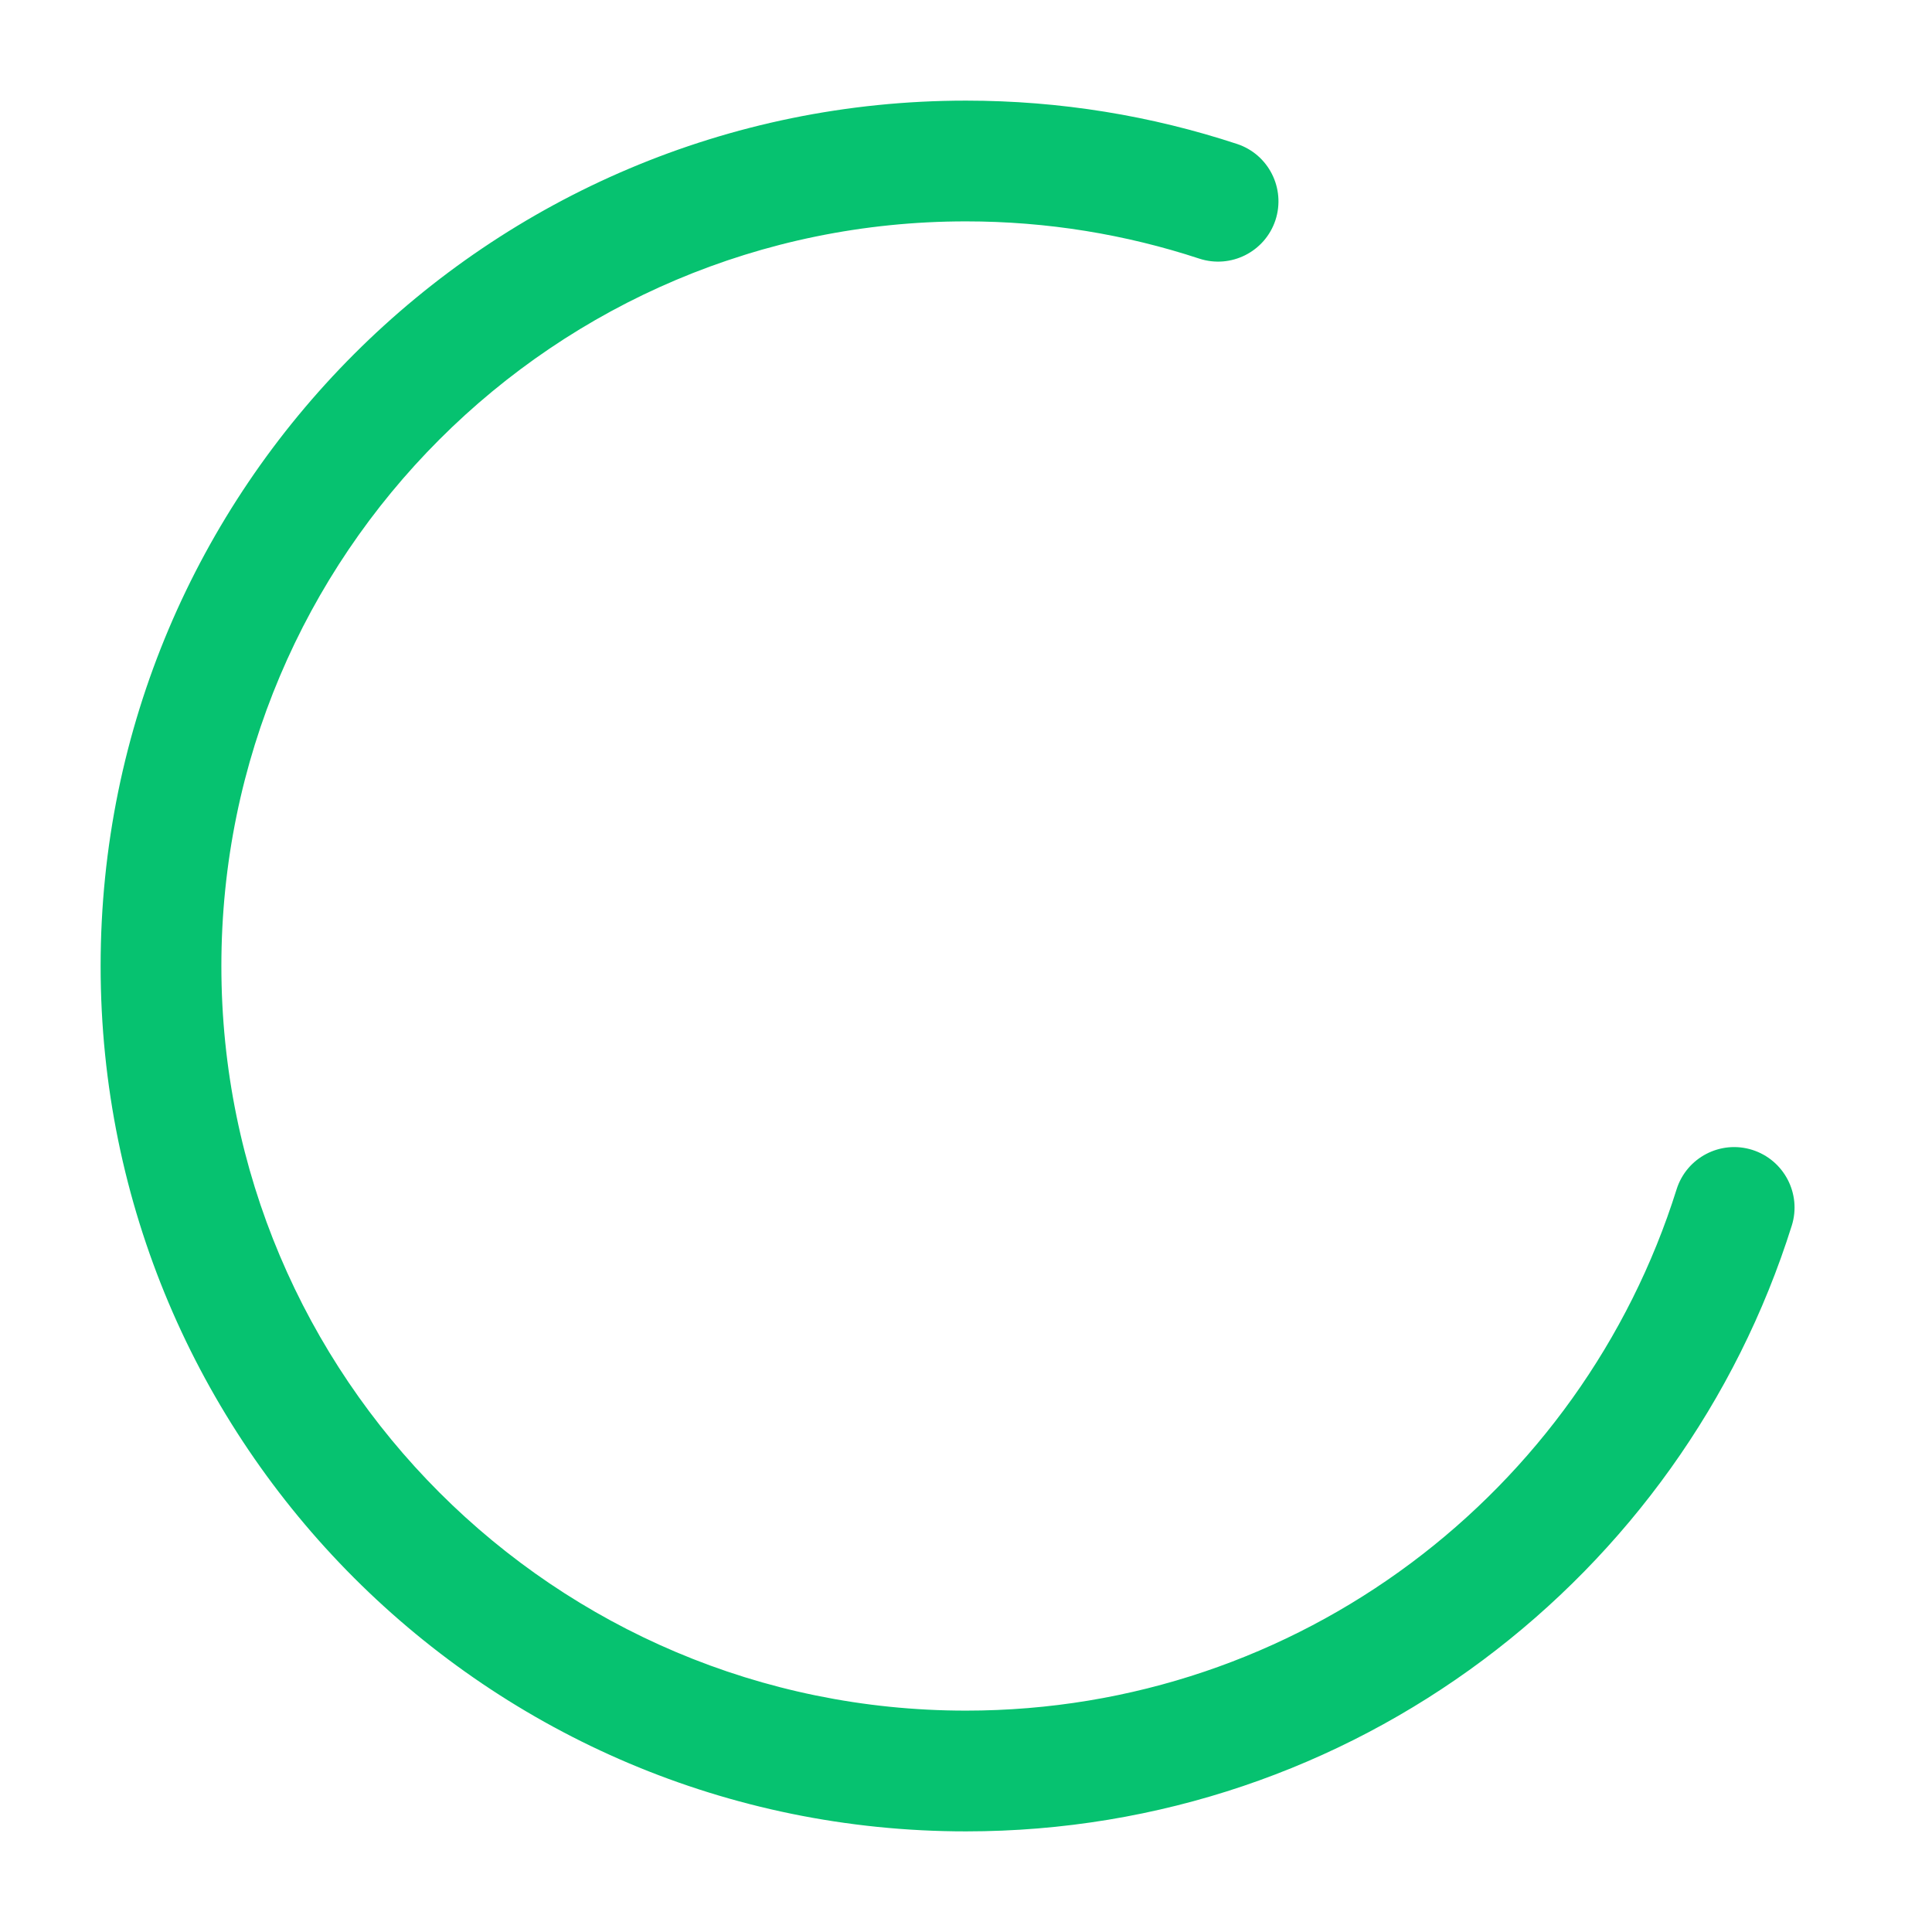
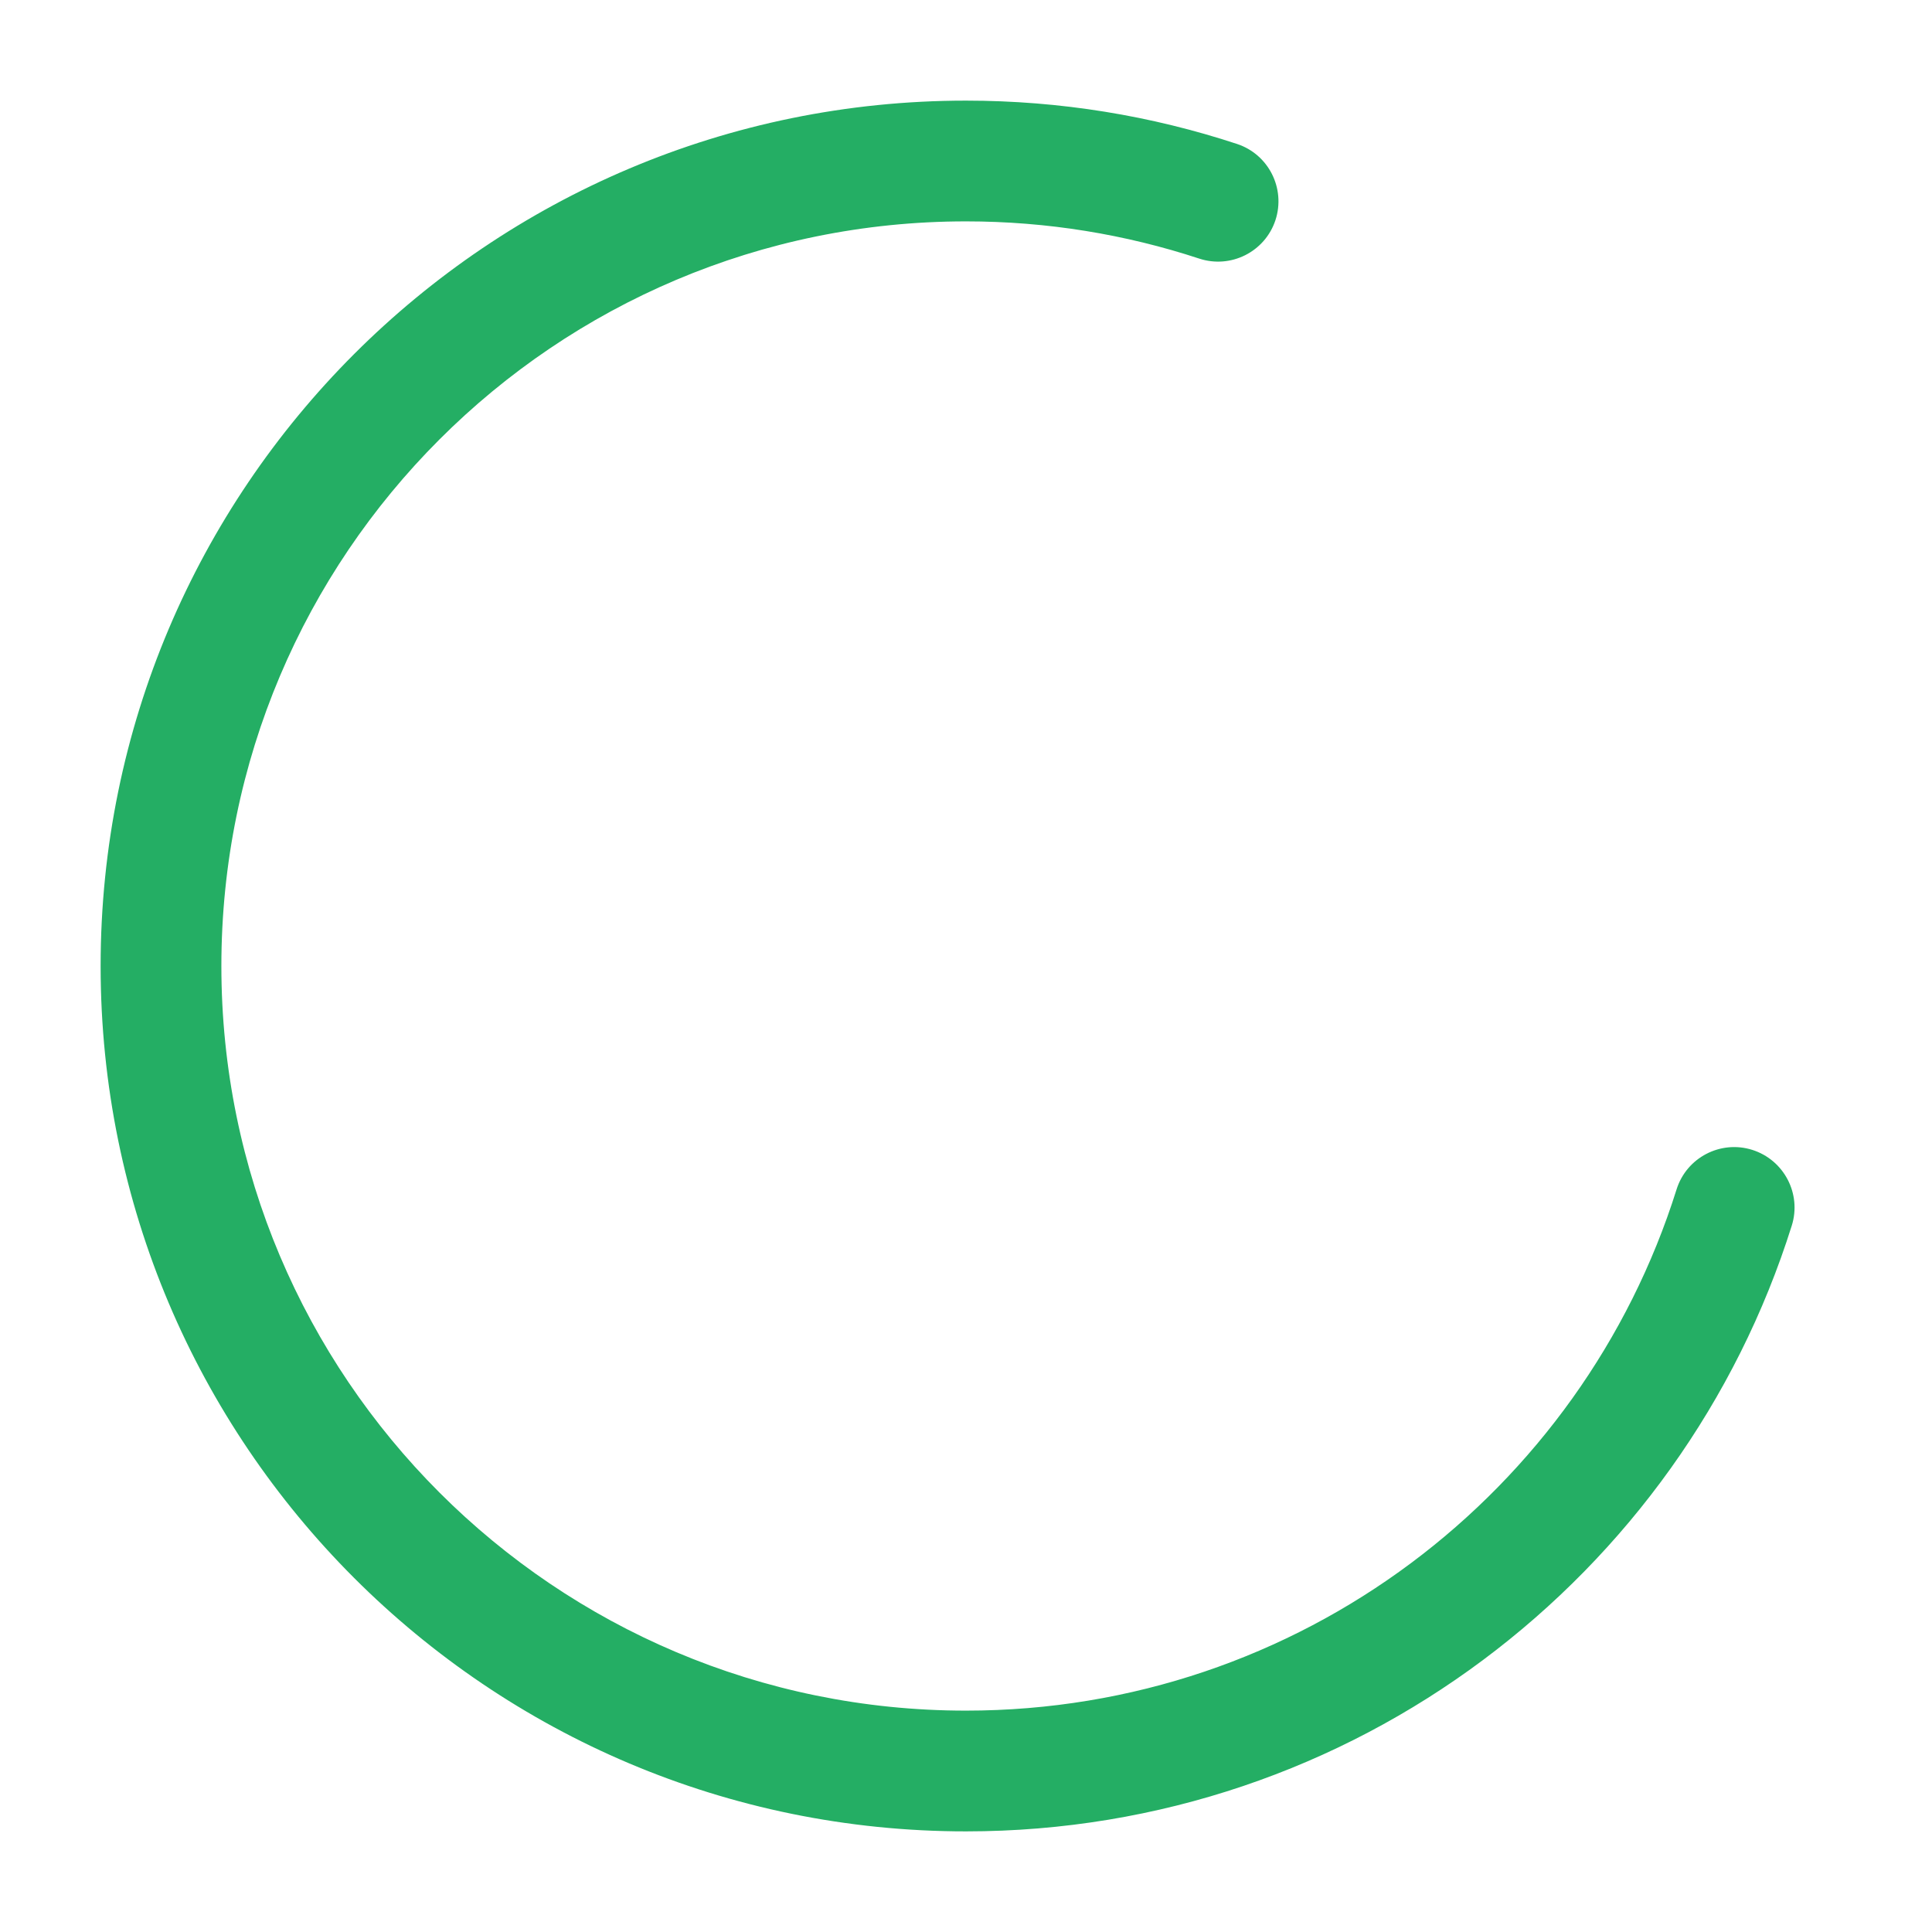
<svg xmlns="http://www.w3.org/2000/svg" width="24" height="24" viewBox="0 0 24 24" fill="none">
-   <path fill-rule="evenodd" clip-rule="evenodd" d="M12 2.75C6.891 2.75 2.75 6.891 2.75 12C2.75 17.109 6.891 21.25 12 21.25C16.141 21.25 19.648 18.529 20.827 14.775C20.951 14.38 21.372 14.16 21.767 14.284C22.162 14.409 22.382 14.83 22.258 15.225C20.888 19.585 16.815 22.75 12 22.75C6.063 22.75 1.25 17.937 1.25 12C1.25 6.063 6.063 1.25 12 1.25C13.174 1.25 14.306 1.439 15.366 1.788C15.759 1.917 15.973 2.341 15.844 2.735C15.714 3.128 15.29 3.342 14.896 3.212C13.986 2.913 13.013 2.75 12 2.75Z" fill="#06C270" />
+   <path fill-rule="evenodd" clip-rule="evenodd" d="M12 2.75C6.891 2.75 2.75 6.891 2.75 12C2.75 17.109 6.891 21.25 12 21.25C16.141 21.25 19.648 18.529 20.827 14.775C20.951 14.38 21.372 14.16 21.767 14.284C22.162 14.409 22.382 14.83 22.258 15.225C20.888 19.585 16.815 22.75 12 22.75C6.063 22.75 1.25 17.937 1.25 12C1.25 6.063 6.063 1.25 12 1.25C13.174 1.25 14.306 1.439 15.366 1.788C15.759 1.917 15.973 2.341 15.844 2.735C15.714 3.128 15.29 3.342 14.896 3.212C13.986 2.913 13.013 2.75 12 2.75Z" fill="#24AE64" />
</svg>
